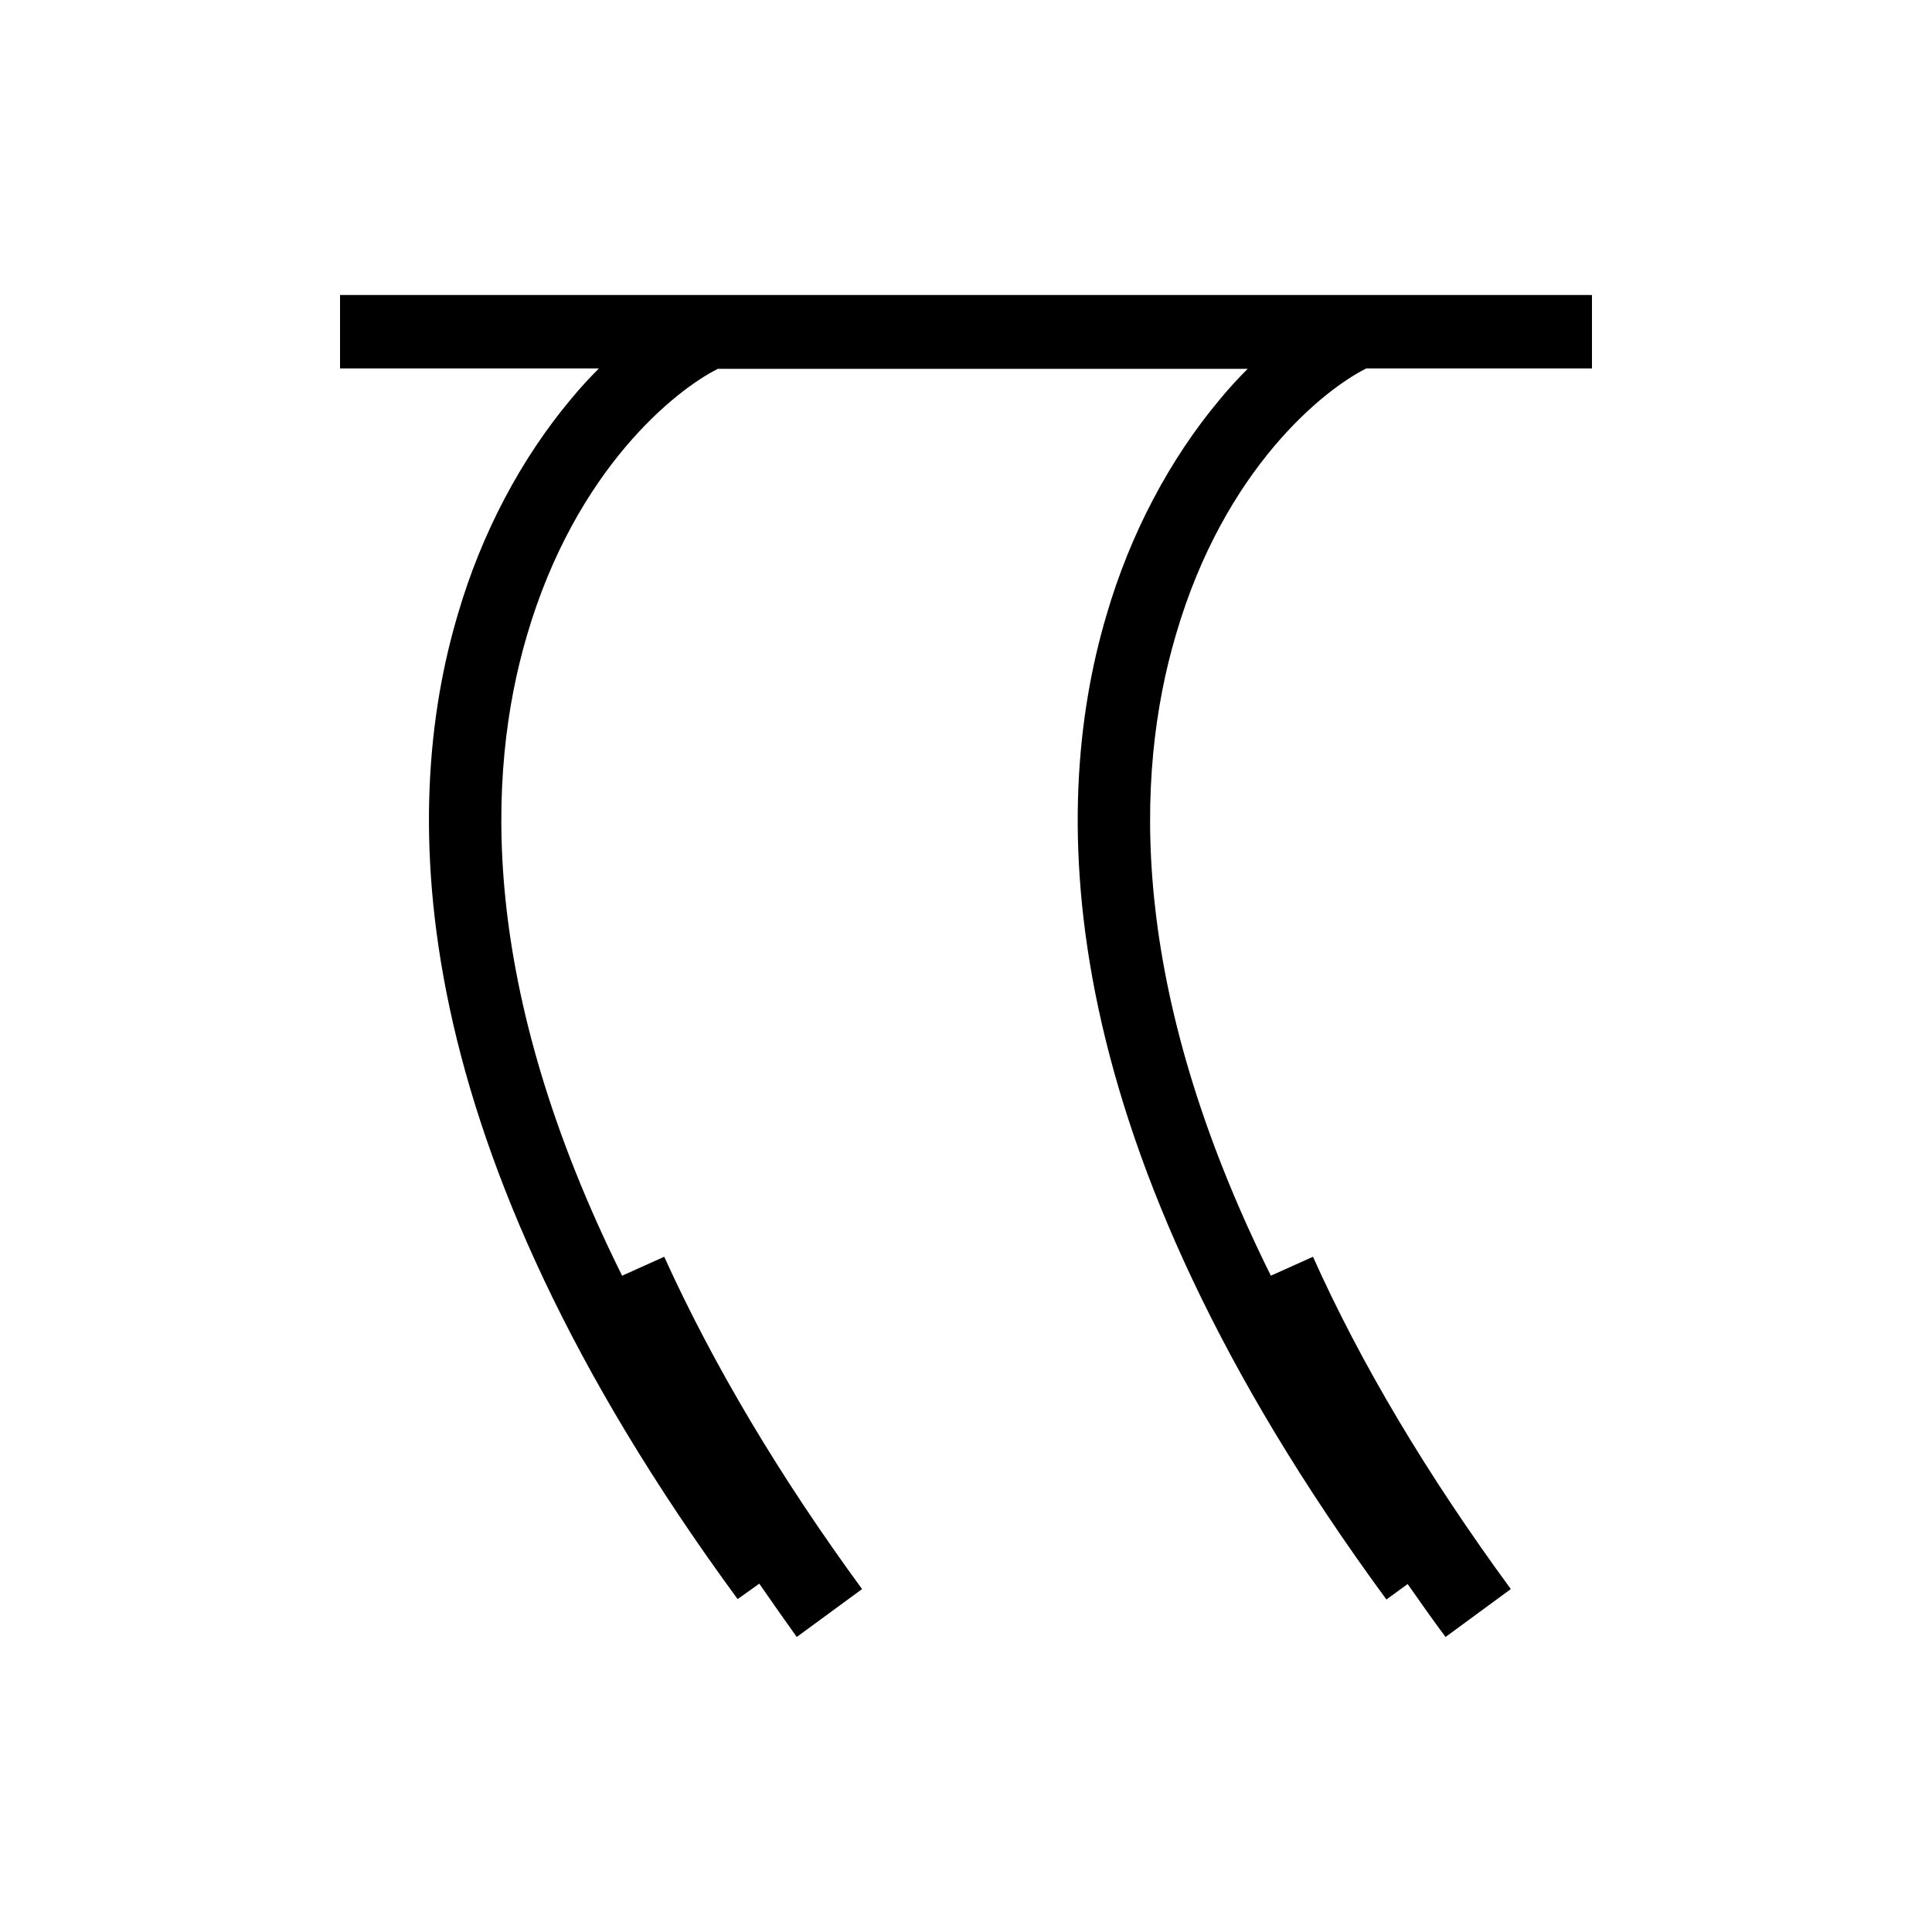
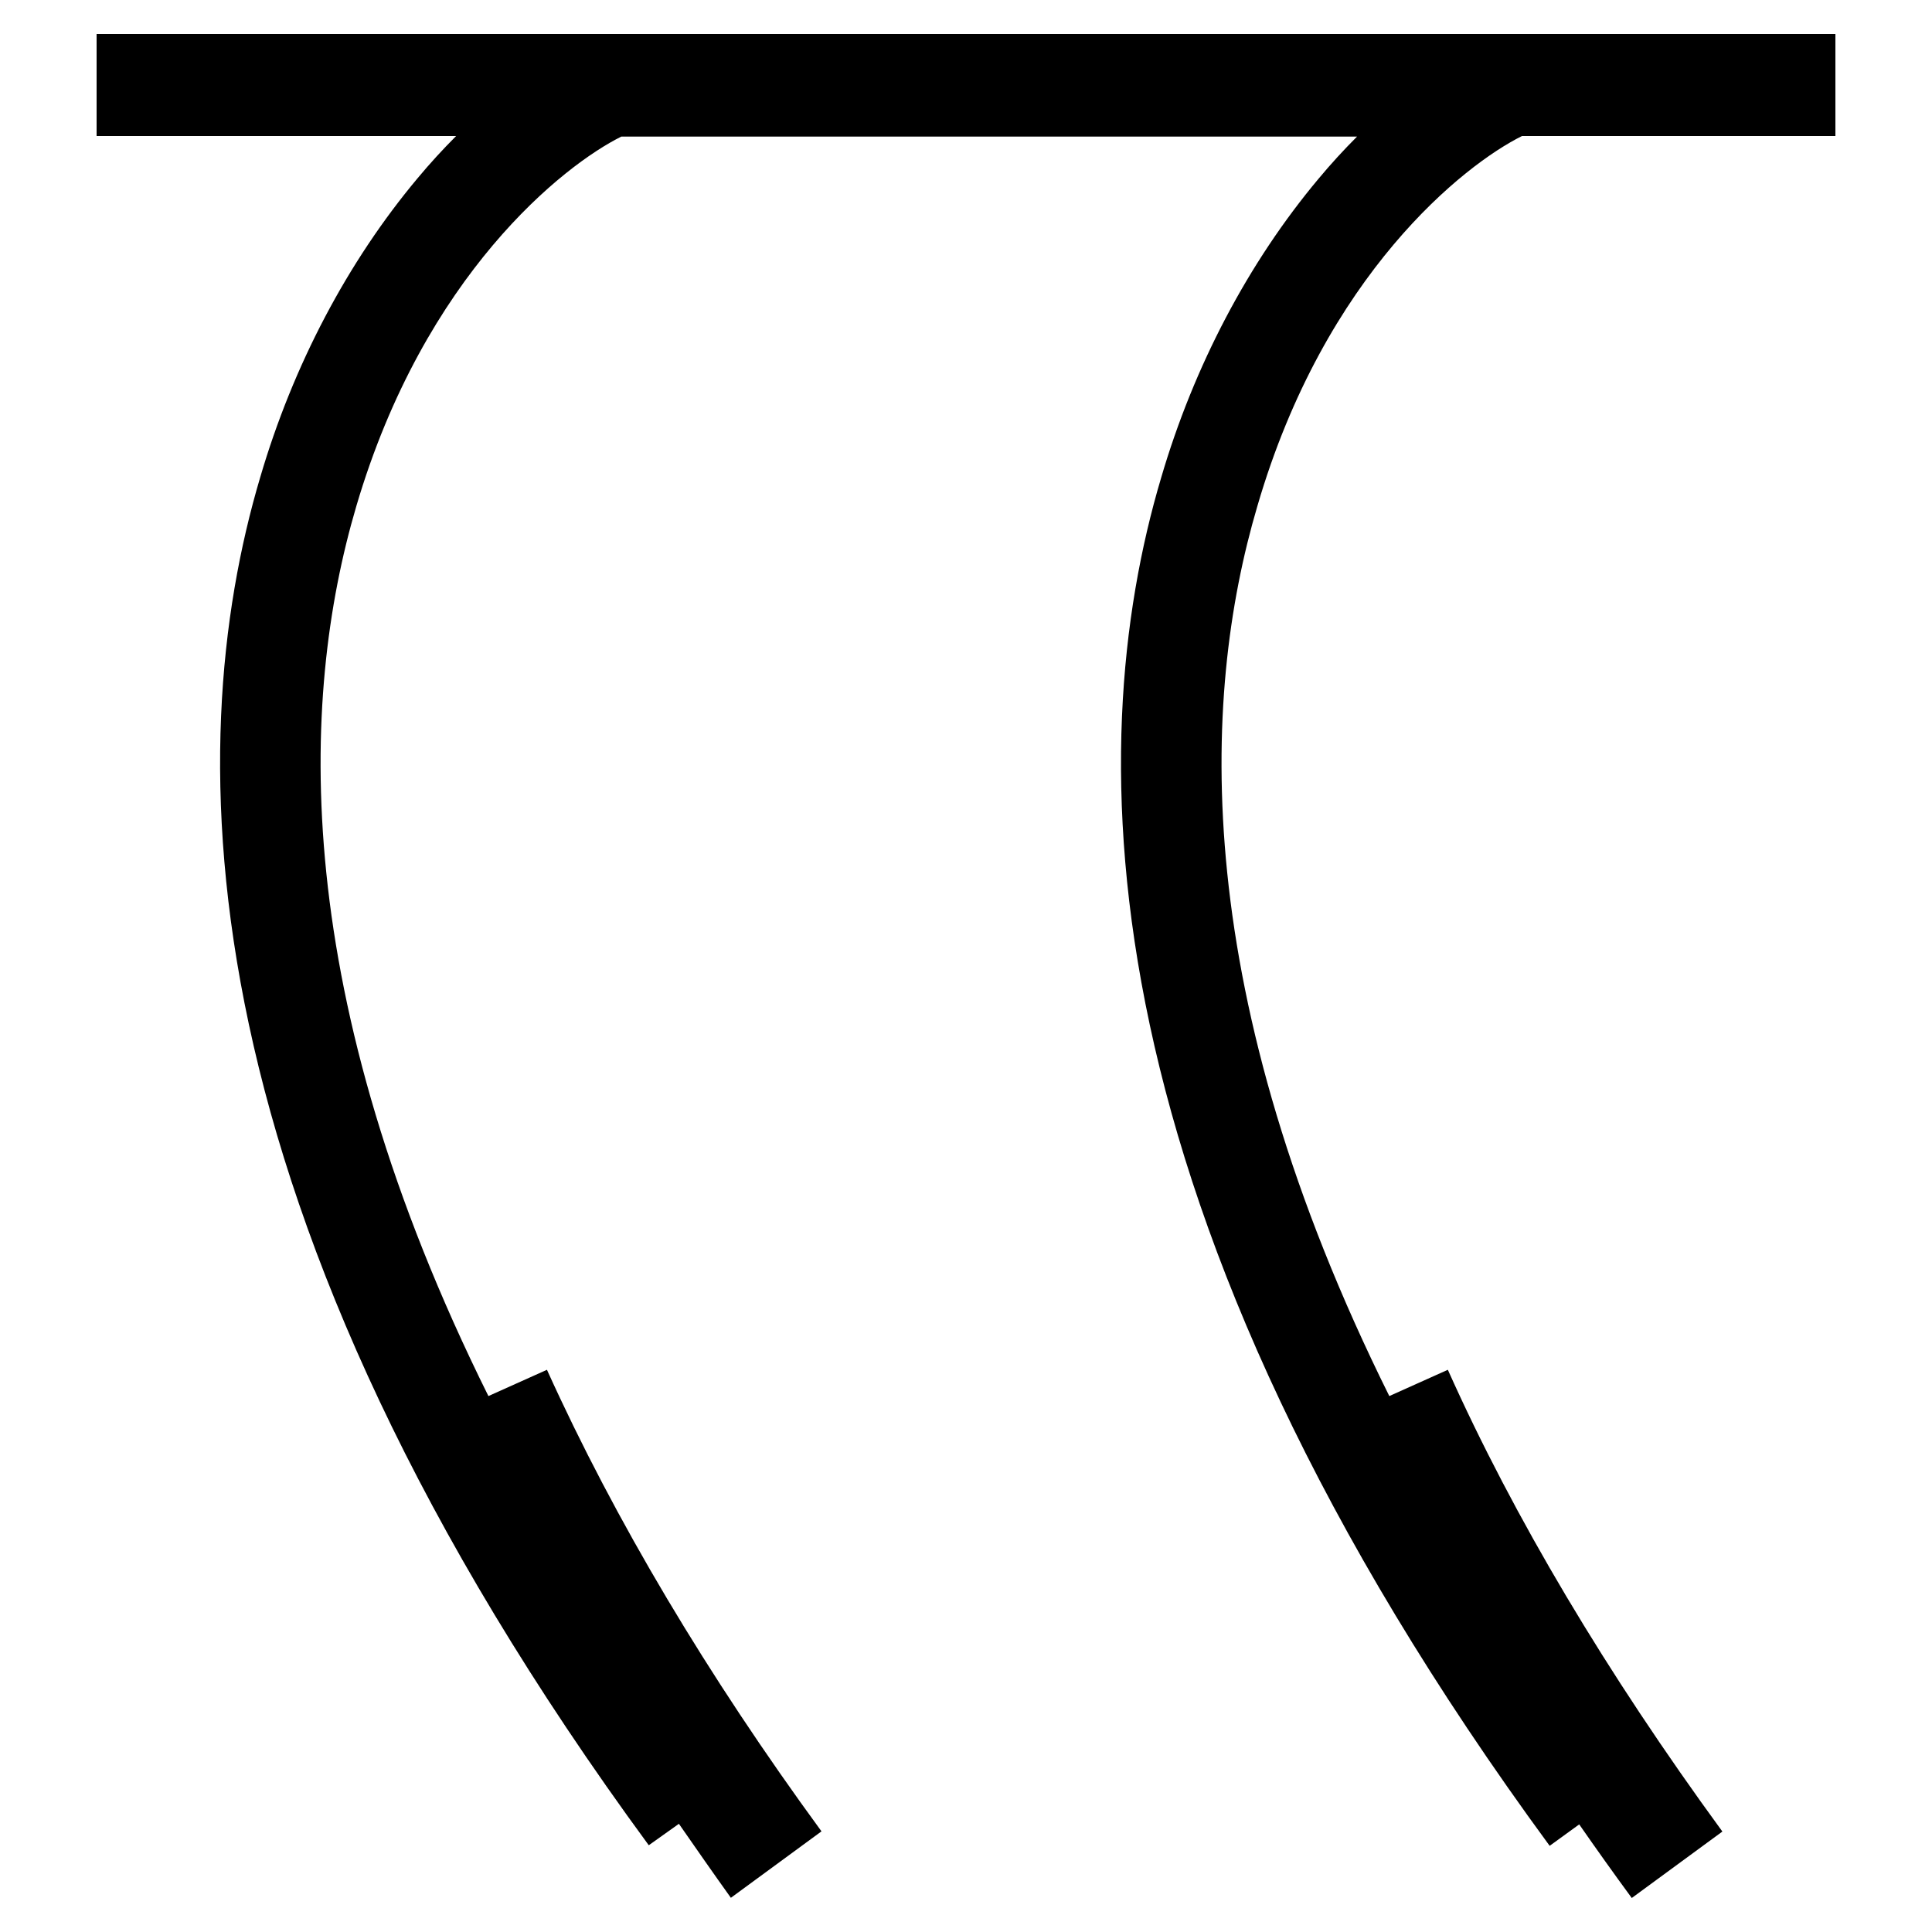
<svg xmlns="http://www.w3.org/2000/svg" version="1.1" id="Calque_1" x="0px" y="0px" viewBox="0 0 1000 1000" style="enable-background:new 0 0 1000 1000;" xml:space="preserve">
-   <path d="M707.2,190.7H824v-38H176v38h134c-5,5-9.8,10.2-14.4,15.8c-26,31-46.4,69.6-58.6,111.4c-30.2,101.4-29.4,272.4,144.8,509.8  l11.2-8c6.4,9.2,12.8,18.4,19.4,27.6l33.8-24.8c-42.6-58.2-77-116-102.4-172l-21.8,9.8c-74.2-149.4-70.4-259.8-49.2-331.6  c25.4-86.4,77.4-127.2,98.8-137.8h274.2c-5,5-9.8,10.2-14.4,15.8c-26,31-46.4,69.6-58.6,111.4c-30.2,101.4-29.4,272.4,144.8,509.8  l11-8c6.4,9.2,12.8,18.2,19.6,27.4l33.8-24.8c-43.4-59.2-77.8-117-102.4-172l-21.8,9.8c-74.2-149.4-70.4-259.8-49.2-331.6  C633.8,242.1,685.8,201.3,707.2,190.7z" />
+   <path d="M787.8,70.4H950V17.6H50v52.8h186.1c-6.9,6.9-13.6,14.2-20,21.9c-36.1,43.1-64.4,96.7-81.4,154.7  C92.8,387.9,93.9,625.4,335.8,955.1l15.6-11.1c8.9,12.8,17.8,25.6,26.9,38.3l46.9-34.4C366.1,867.1,318.3,786.8,283.1,709  l-30.3,13.6C149.7,515.1,155,361.8,184.4,262.1c35.3-120,107.5-176.7,137.2-191.4h380.8c-6.9,6.9-13.6,14.2-20,21.9  c-36.1,43.1-64.4,96.7-81.4,154.7c-41.9,140.8-40.8,378.3,201.1,708.1l15.3-11.1c8.9,12.8,17.8,25.3,27.2,38.1l46.9-34.4  C831.4,865.7,783.6,785.4,749.4,709l-30.3,13.6c-103.1-207.5-97.8-360.8-68.3-460.6C685.8,141.8,758.1,85.1,787.8,70.4z" />
</svg>
